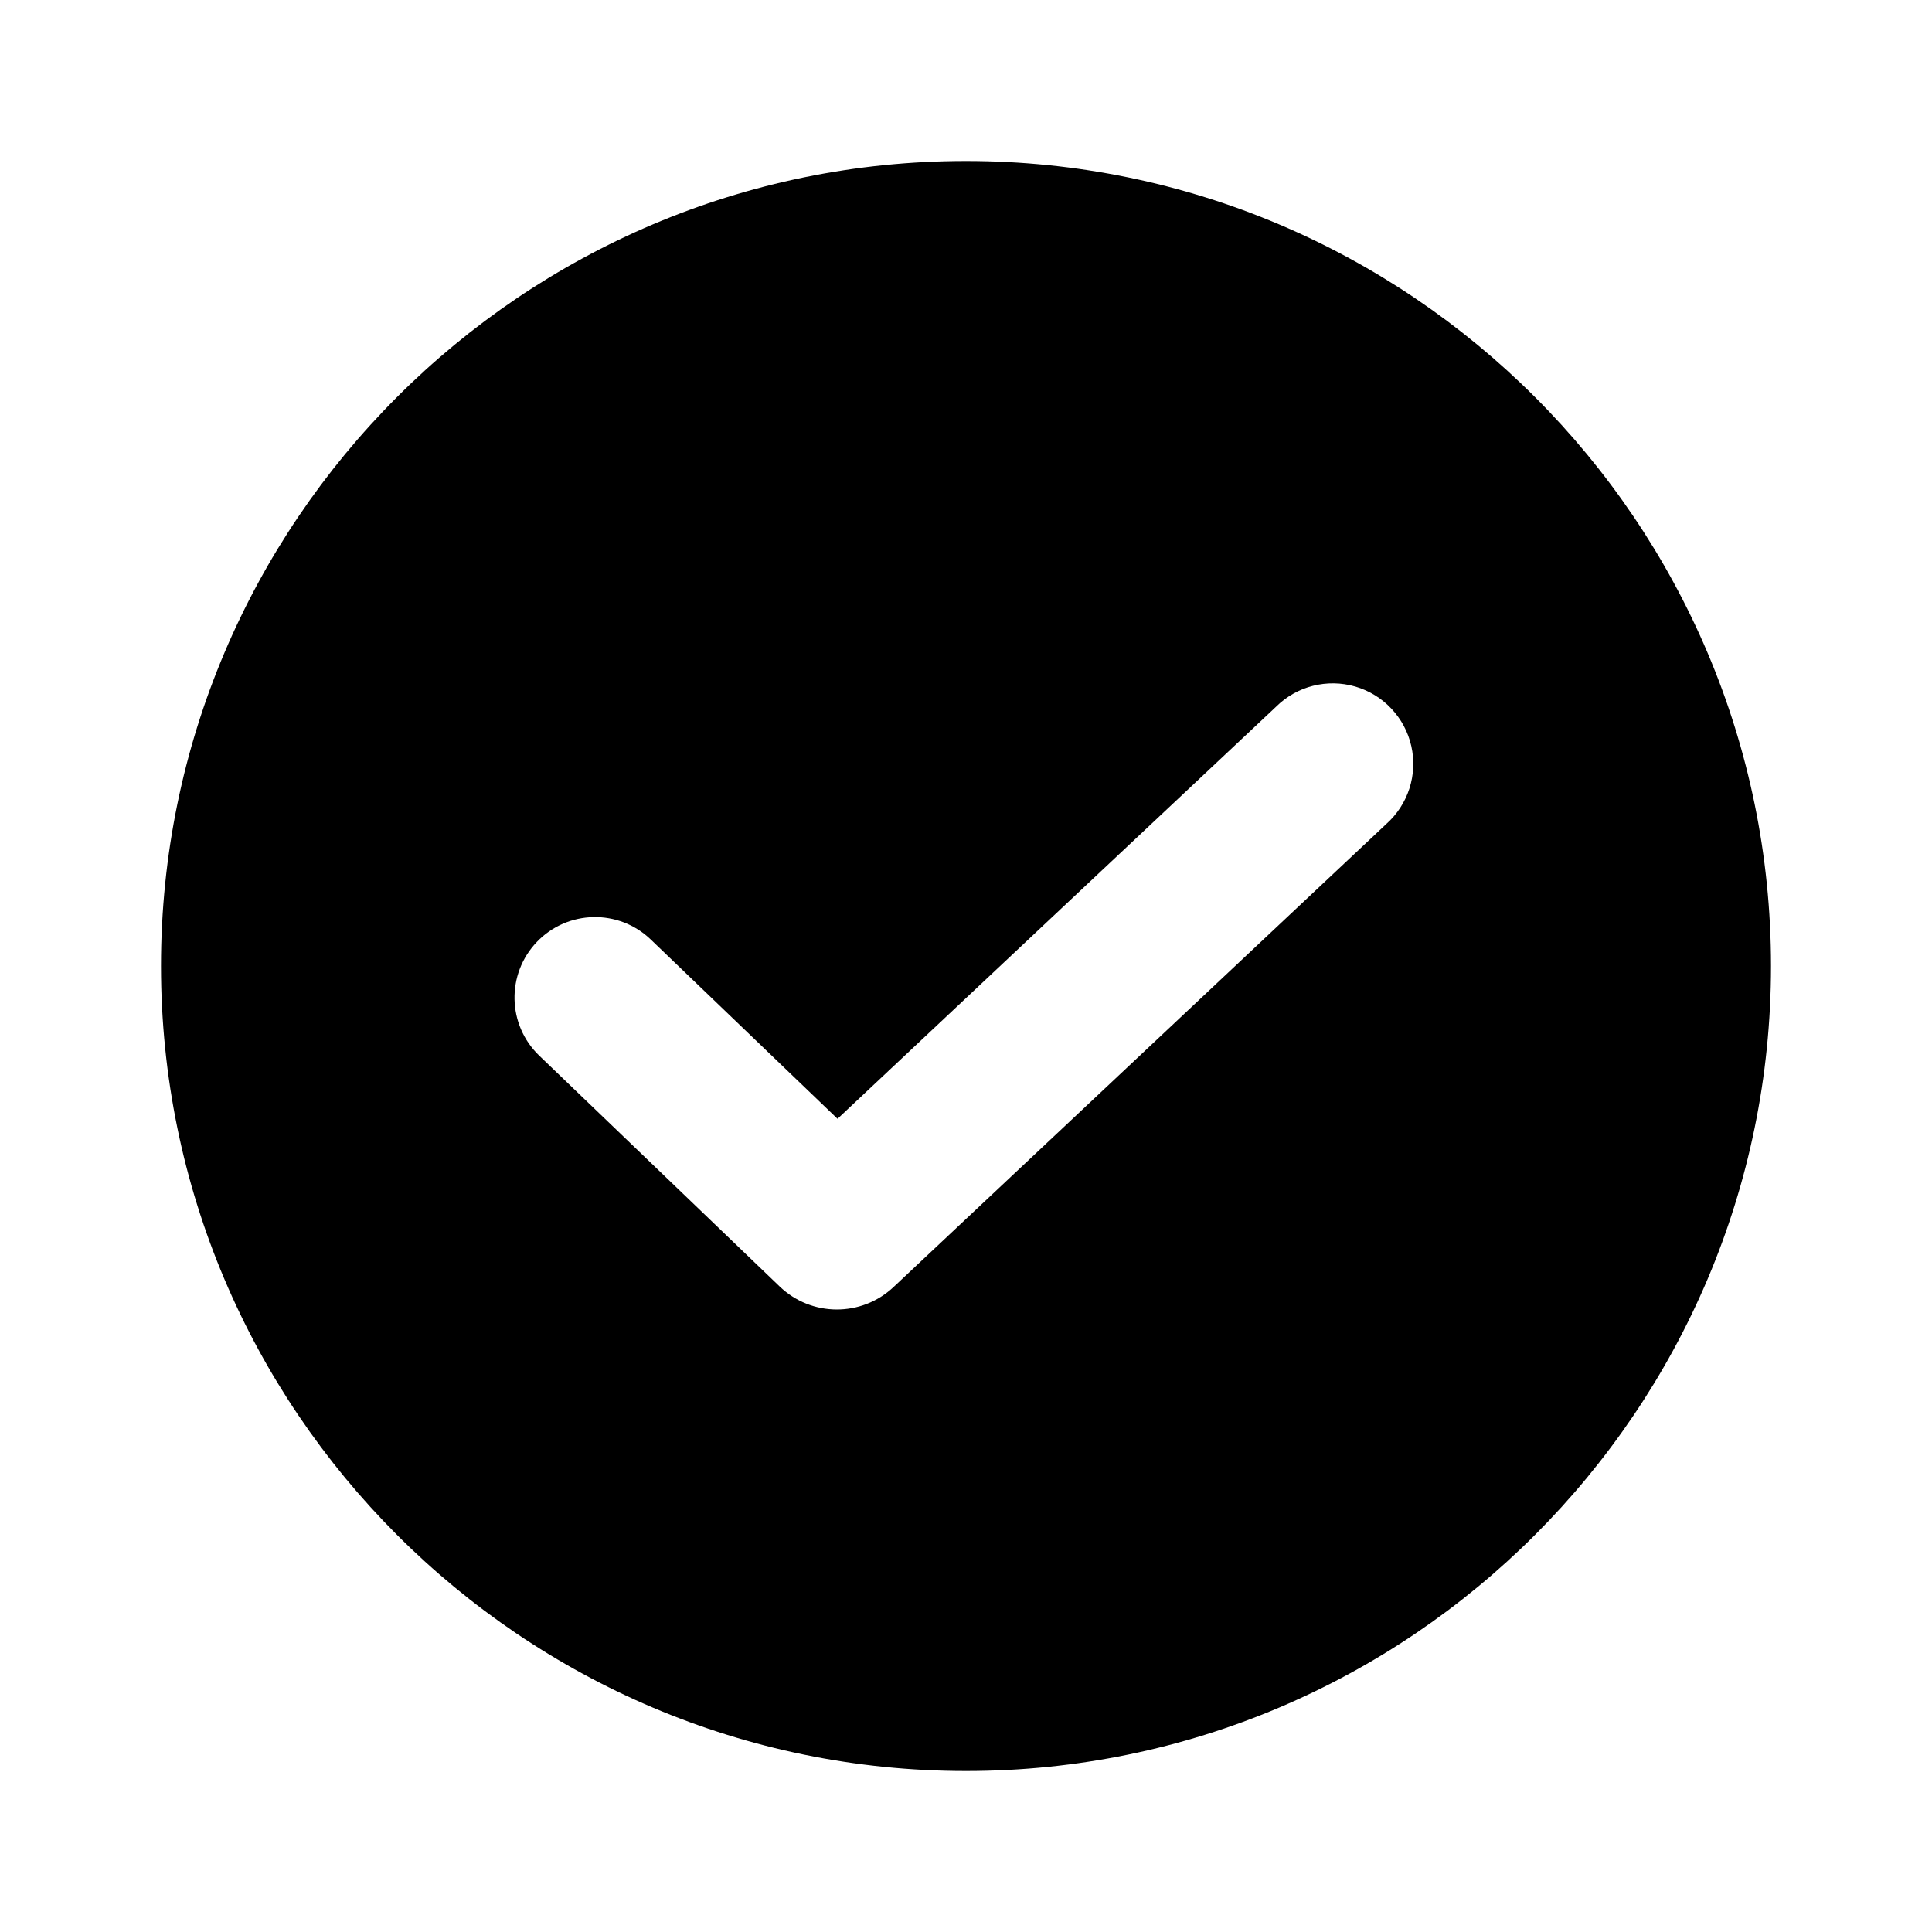
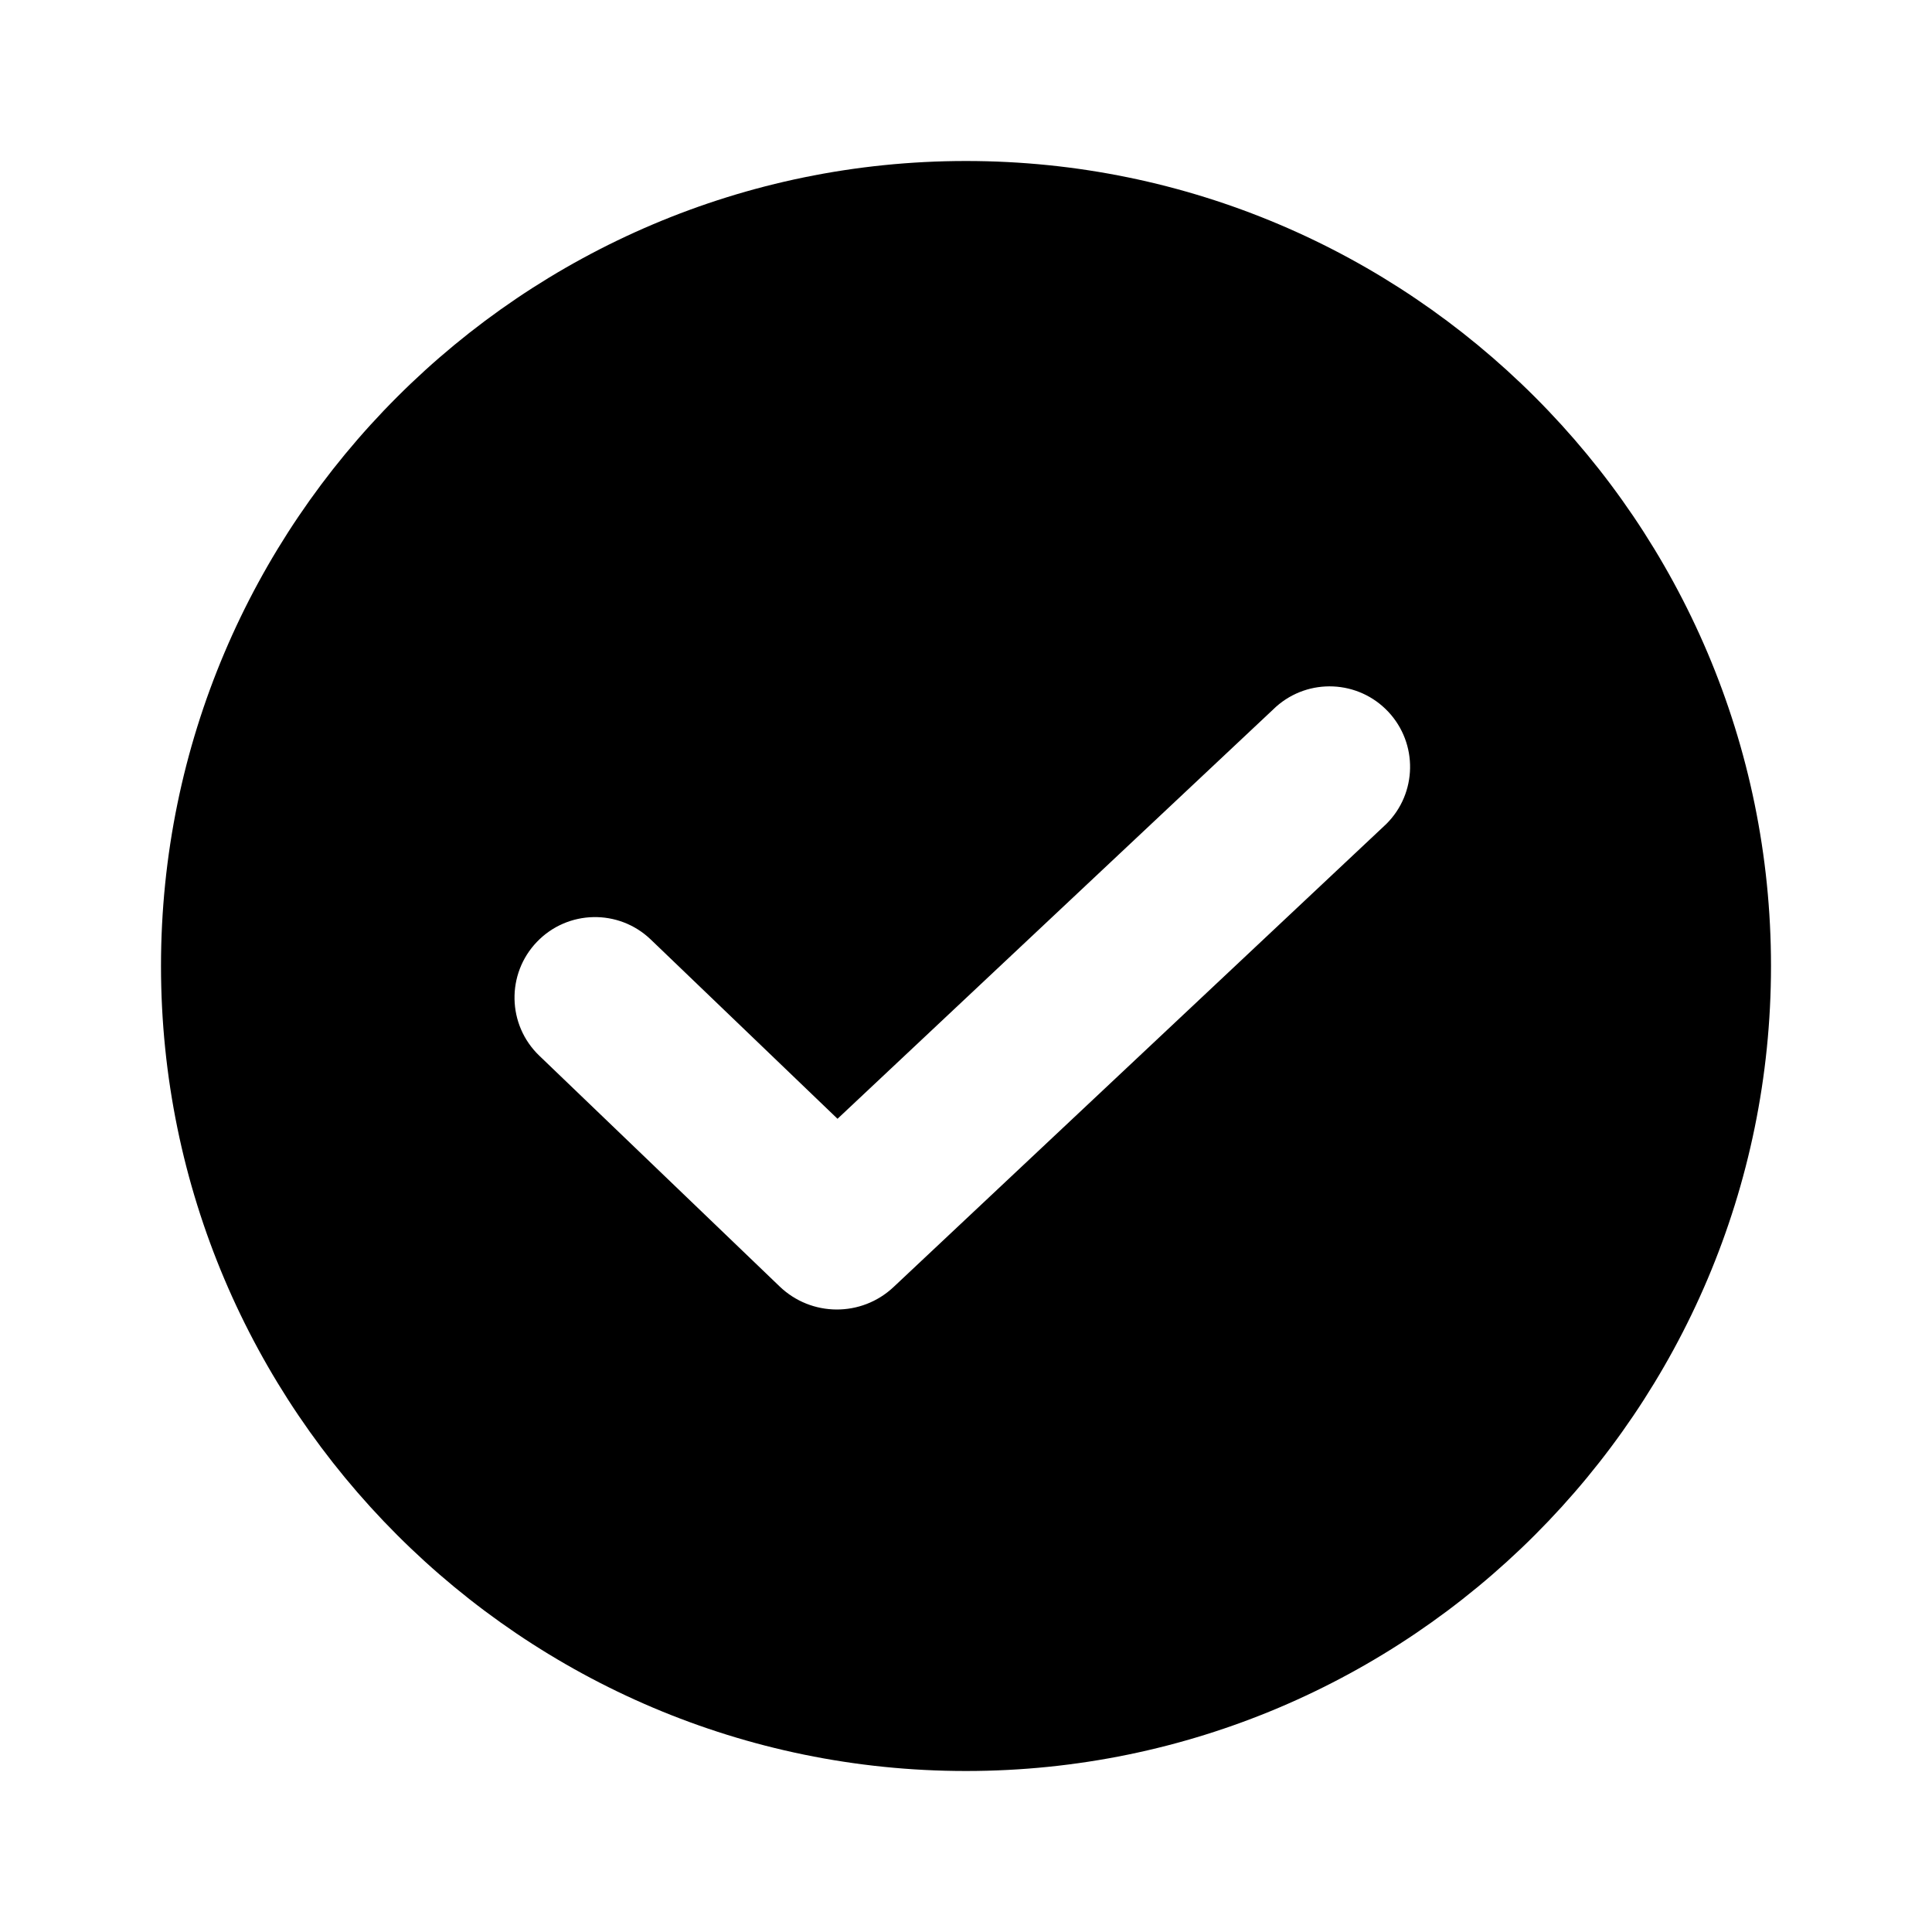
<svg xmlns="http://www.w3.org/2000/svg" width="24" height="24" fill="none" viewBox="0 0 24 24">
-   <path fill="#000" fill-rule="evenodd" d="m10.404 13.898-2.32-2.227a1 1 0 0 0-1.385 1.443l2.985 2.866c.395.38 1.017.383 1.416.008l6.121-5.752a1 1 0 1 0-1.369-1.457zM12 2C6.486 2 2 6.486 2 12c0 5.513 4.486 10 10 10s10-4.487 10-10c0-5.514-4.486-10-10-10" clip-rule="evenodd" />
+   <path fill="#000" fill-rule="evenodd" d="m10.404 13.898-2.32-2.227a1 1 0 0 0-1.385 1.443l2.985 2.866c.395.38 1.017.383 1.416.008l6.121-5.752a1 1 0 0 0-1.369-1.457zM12 2C6.486 2 2 6.486 2 12c0 5.513 4.486 10 10 10s10-4.487 10-10c0-5.514-4.486-10-10-10" clip-rule="evenodd" />
</svg>
